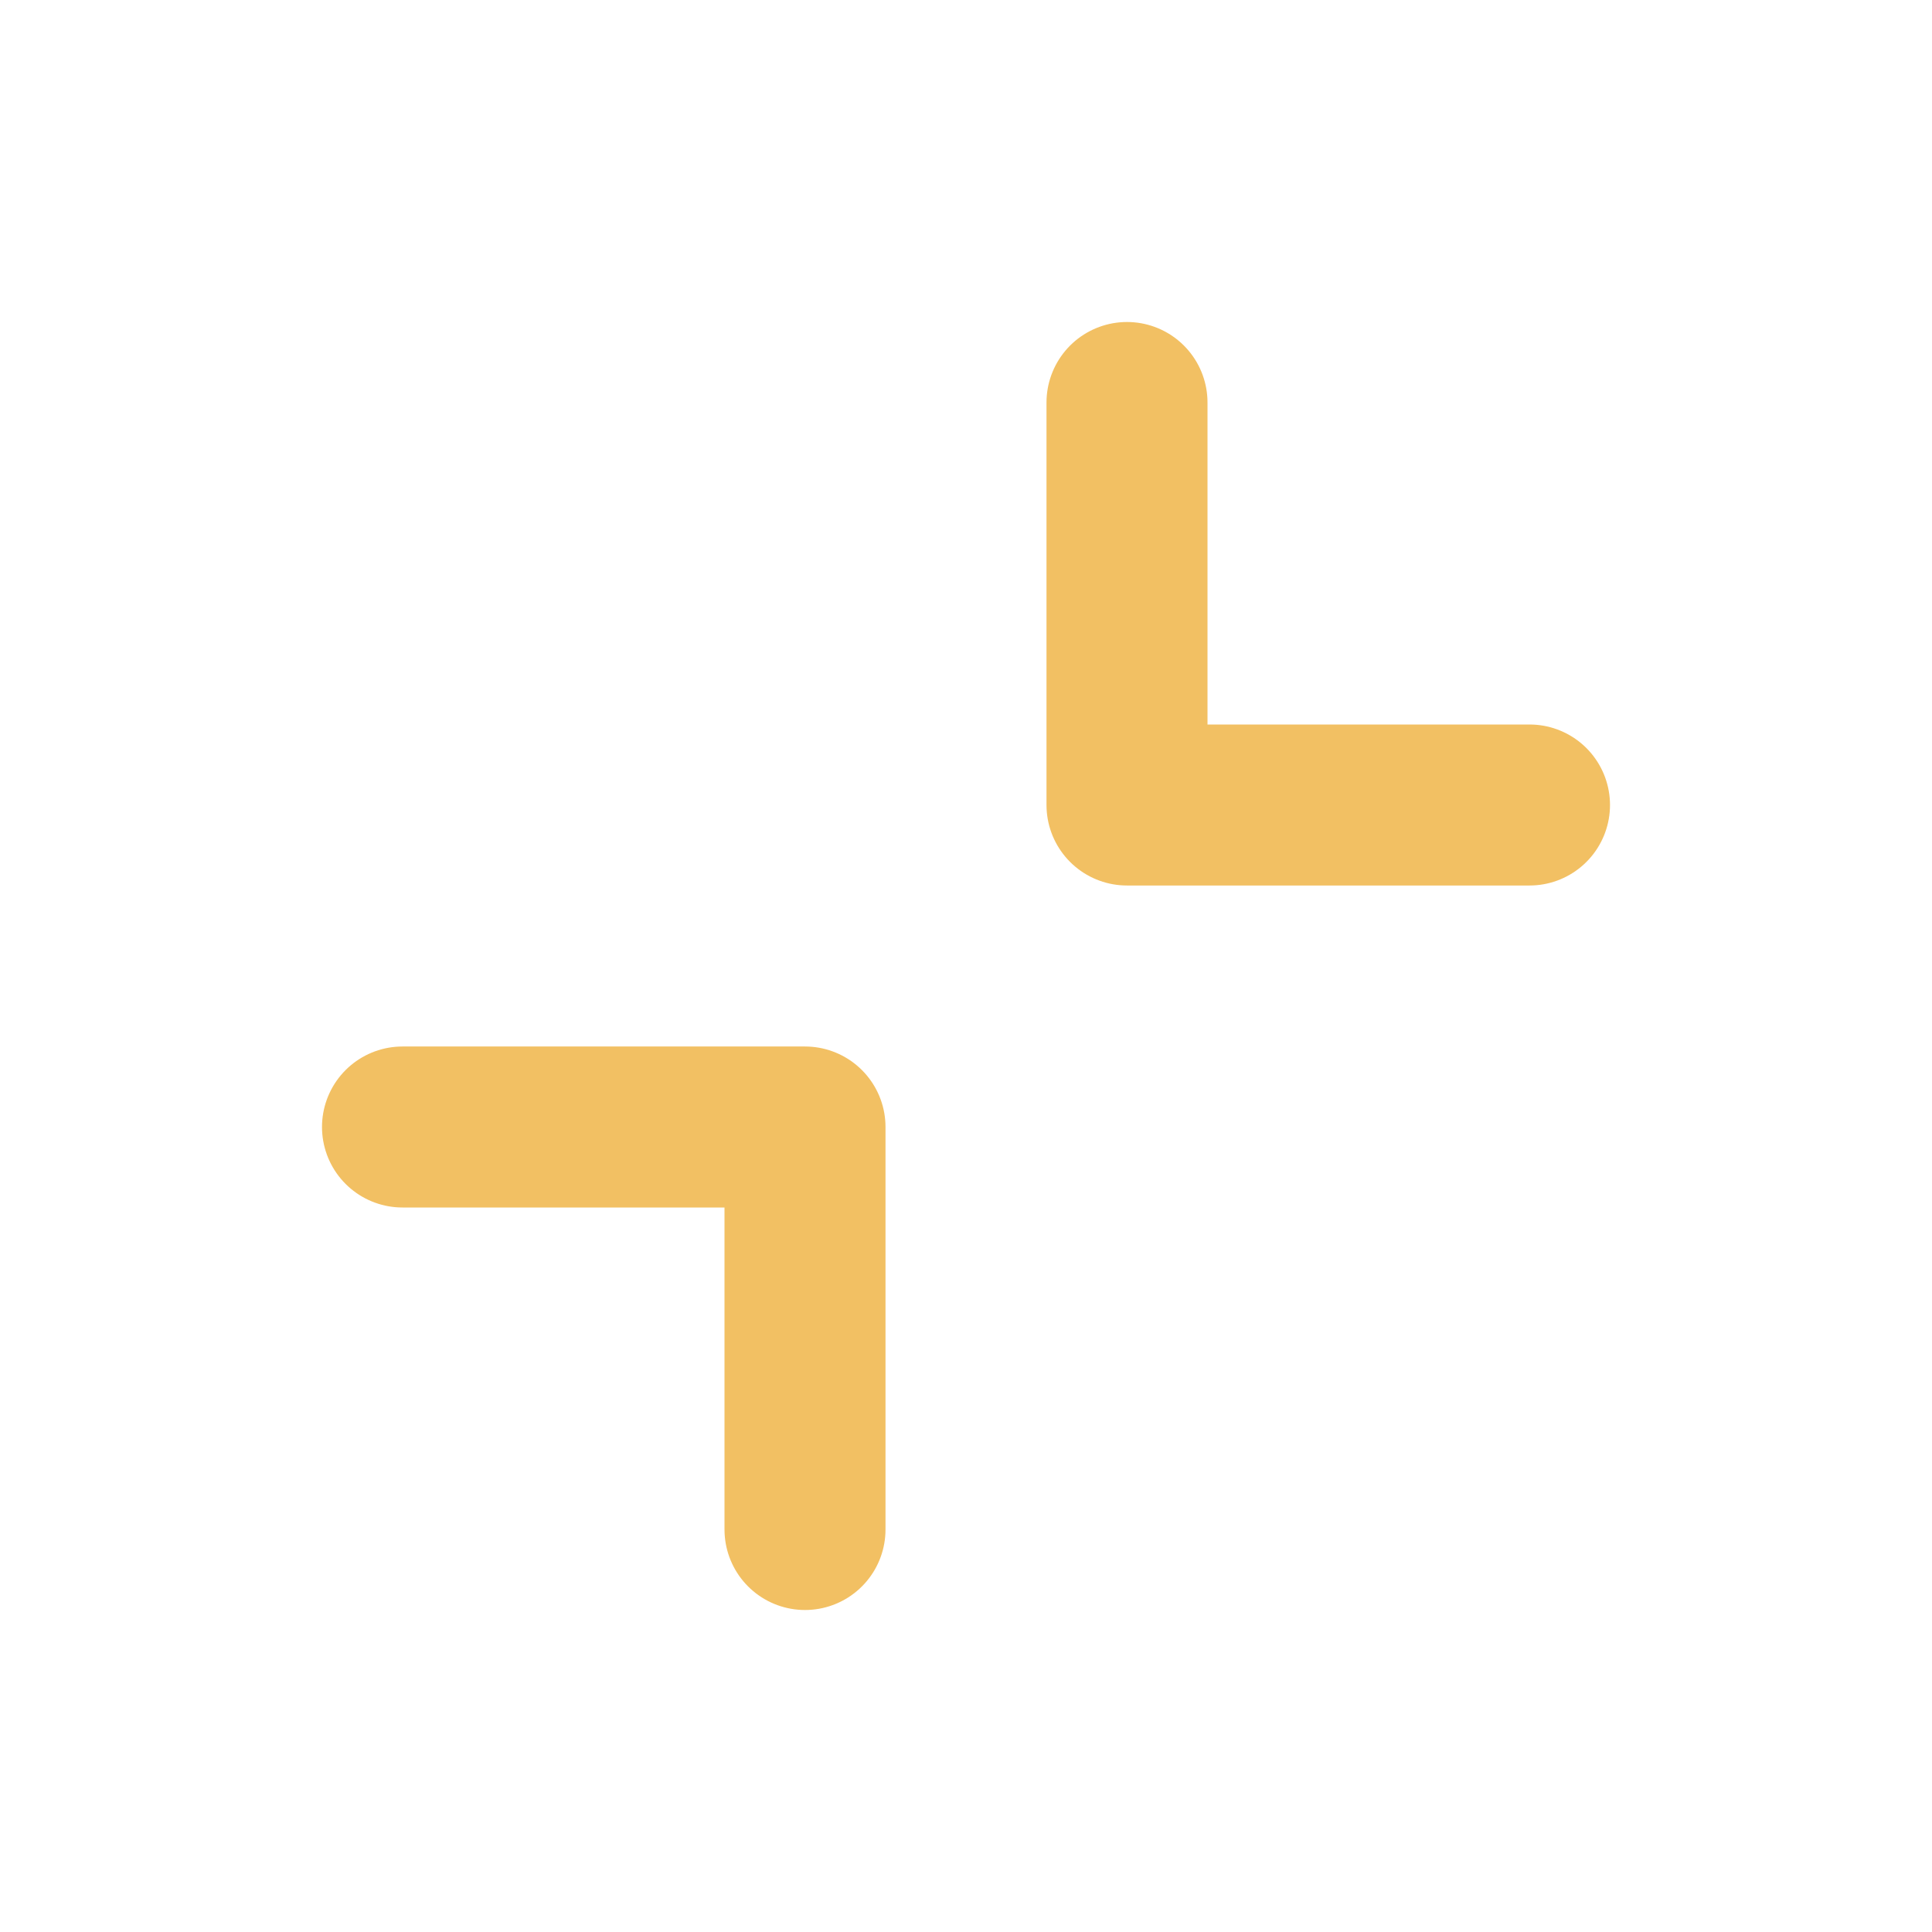
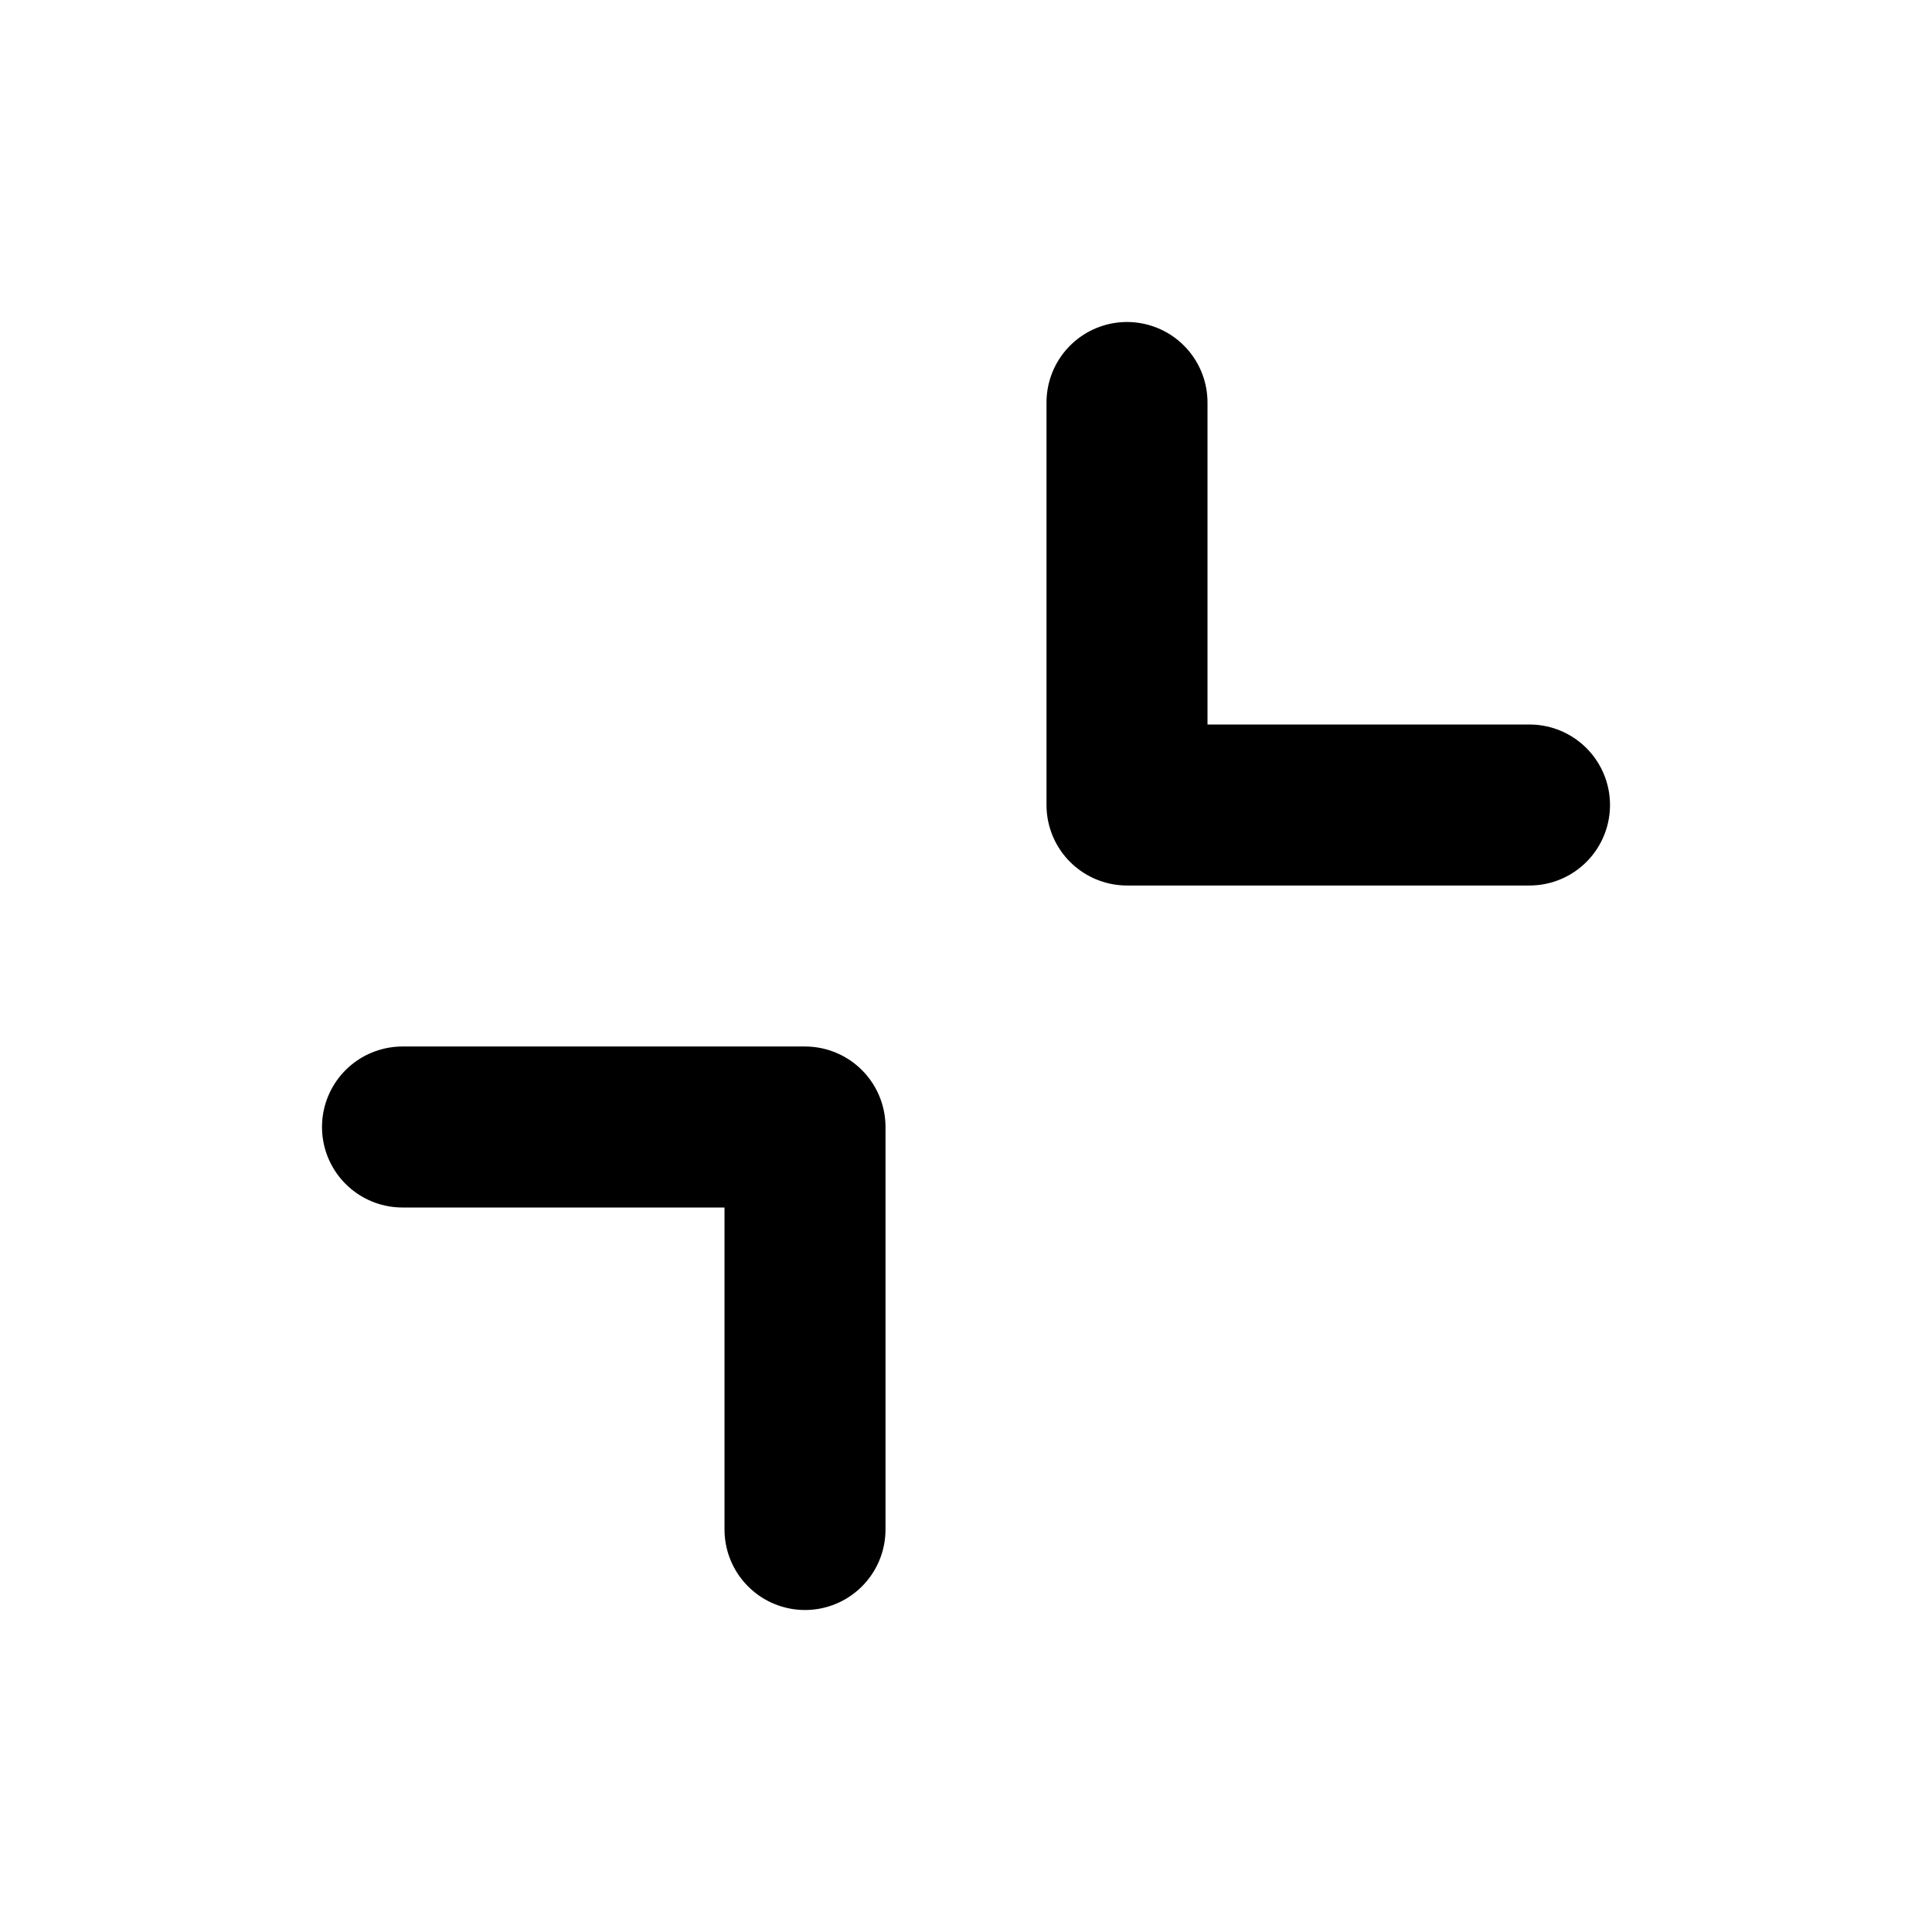
<svg xmlns="http://www.w3.org/2000/svg" width="800px" height="800px" viewBox="0 0 24 24" fill="none">
  <g id="Arrow / Shrink">
-     <path id="Vector" d="M5 14H10V19M19 10H14V5" stroke="#f2c063" stroke-width="2" stroke-linecap="round" stroke-linejoin="round" />
+     <path id="Vector" d="M5 14H10V19M19 10H14V5" stroke="currentColor" stroke-width="2" stroke-linecap="round" stroke-linejoin="round" />
  </g>
</svg>
